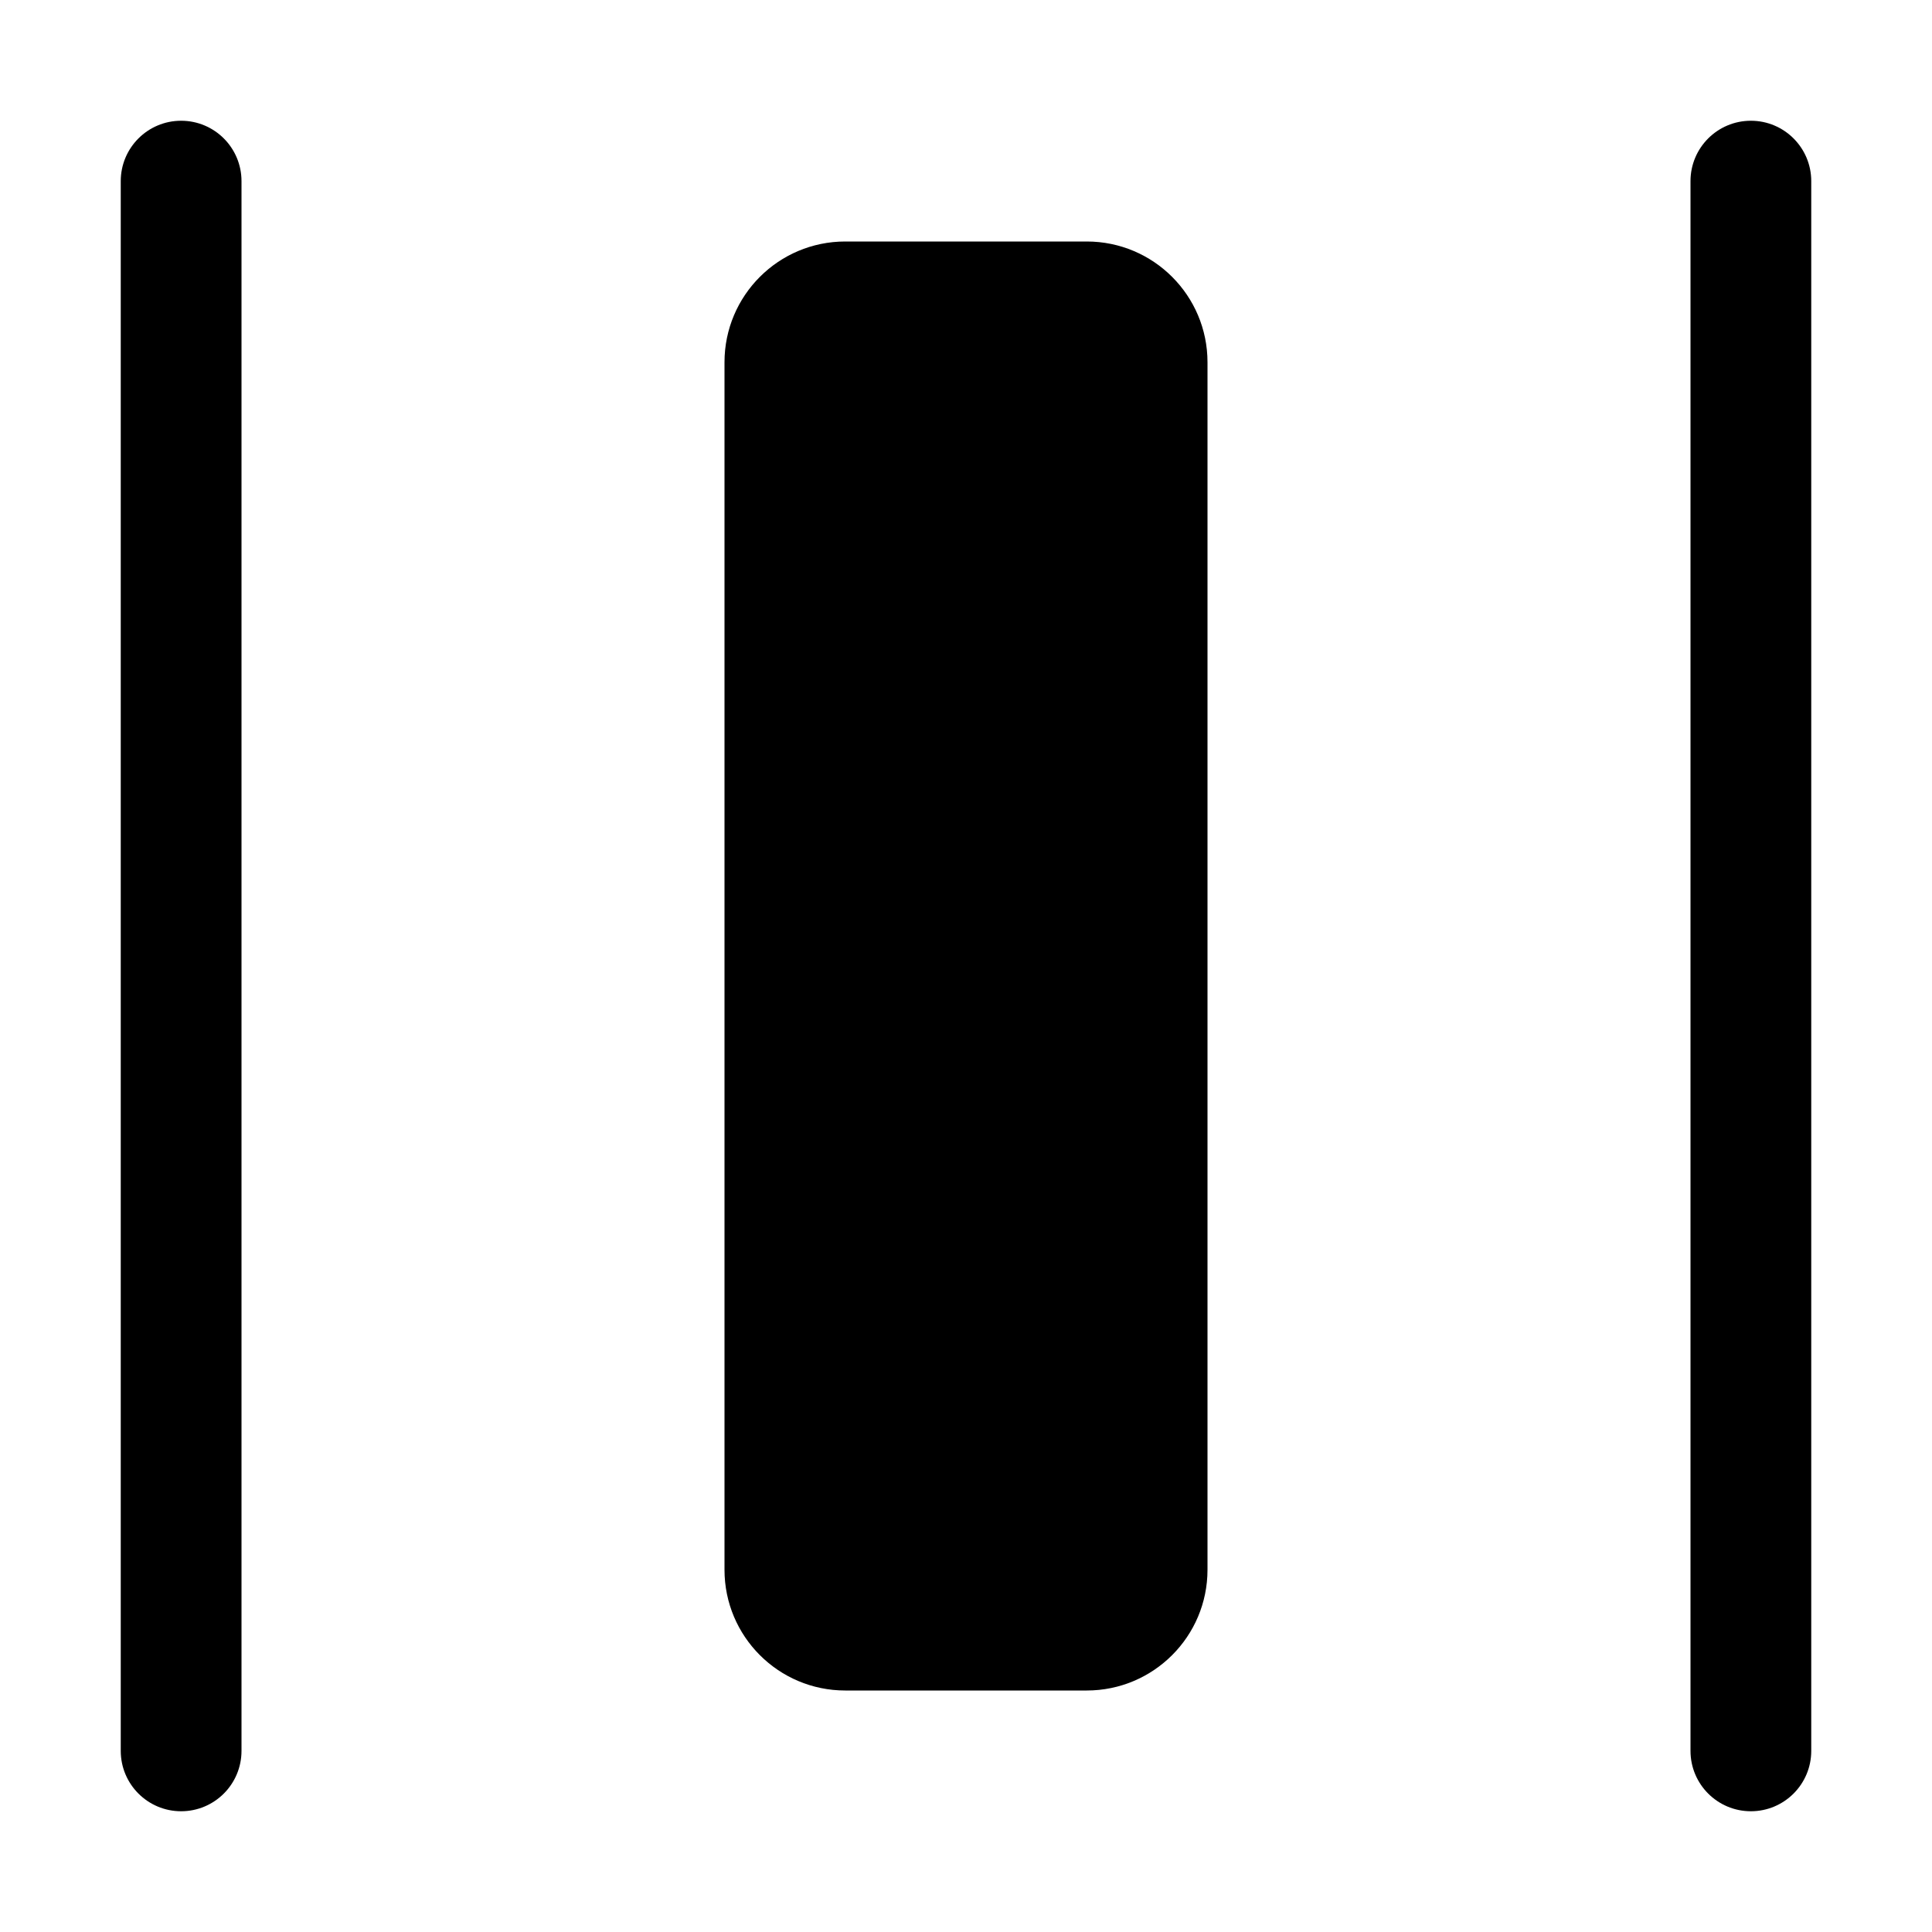
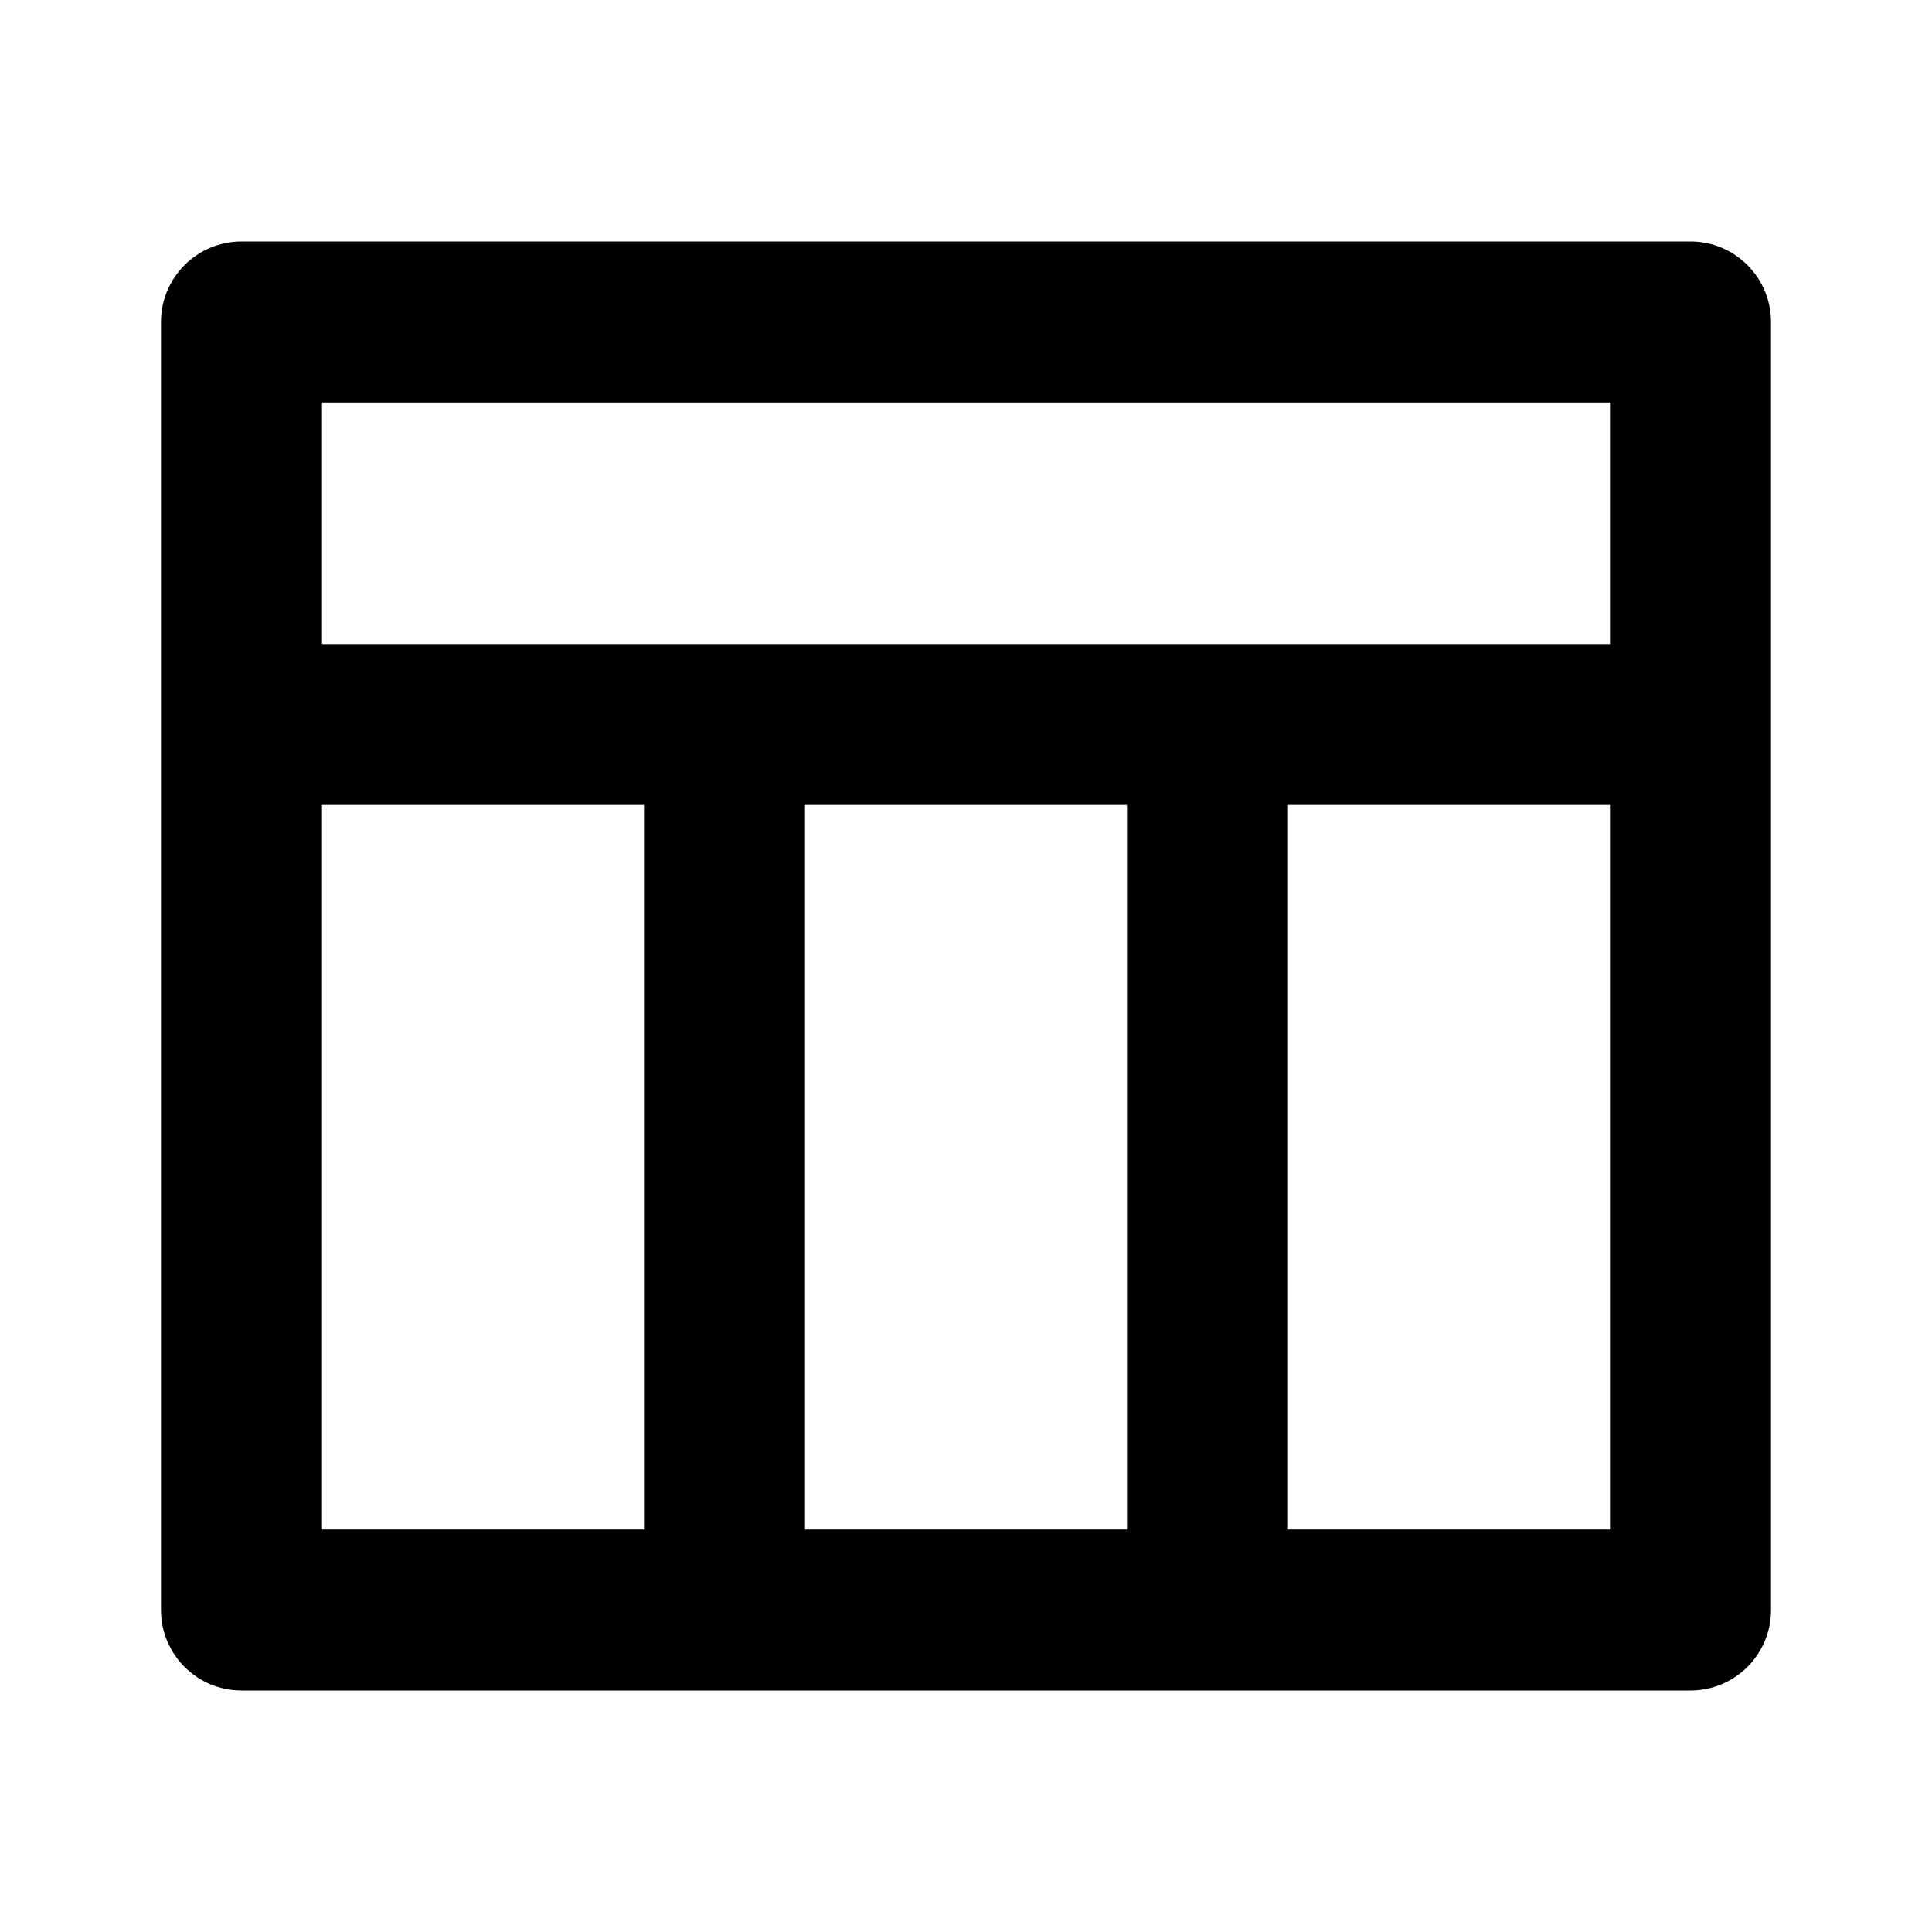
- <svg xmlns="http://www.w3.org/2000/svg" width="16" height="16" fill="currentColor" class="bi bi-distribute-horizontal" viewBox="0 0 16 16">
-   <path fill-rule="evenodd" d="M14.5 1a.5.5 0 0 0-.5.5v13a.5.5 0 0 0 1 0v-13a.5.5 0 0 0-.5-.5zm-13 0a.5.5 0 0 0-.5.5v13a.5.5 0 0 0 1 0v-13a.5.5 0 0 0-.5-.5z" />
-   <path d="M6 13a1 1 0 0 0 1 1h2a1 1 0 0 0 1-1V3a1 1 0 0 0-1-1H7a1 1 0 0 0-1 1v10z" />
+ <svg xmlns="http://www.w3.org/2000/svg" viewBox="0 0 24 24" width="24" height="24">
+   <path fill="none" d="M0 0h24v24H0z" />
+   <path d="M4 8h16V5H4v3zm10 11v-9h-4v9h4zm2 0h4v-9h-4v9zm-8 0v-9H4v9h4zM3 3h18a1 1 0 0 1 1 1v16a1 1 0 0 1-1 1H3a1 1 0 0 1-1-1V4a1 1 0 0 1 1-1z" fill="#000" />
</svg>
